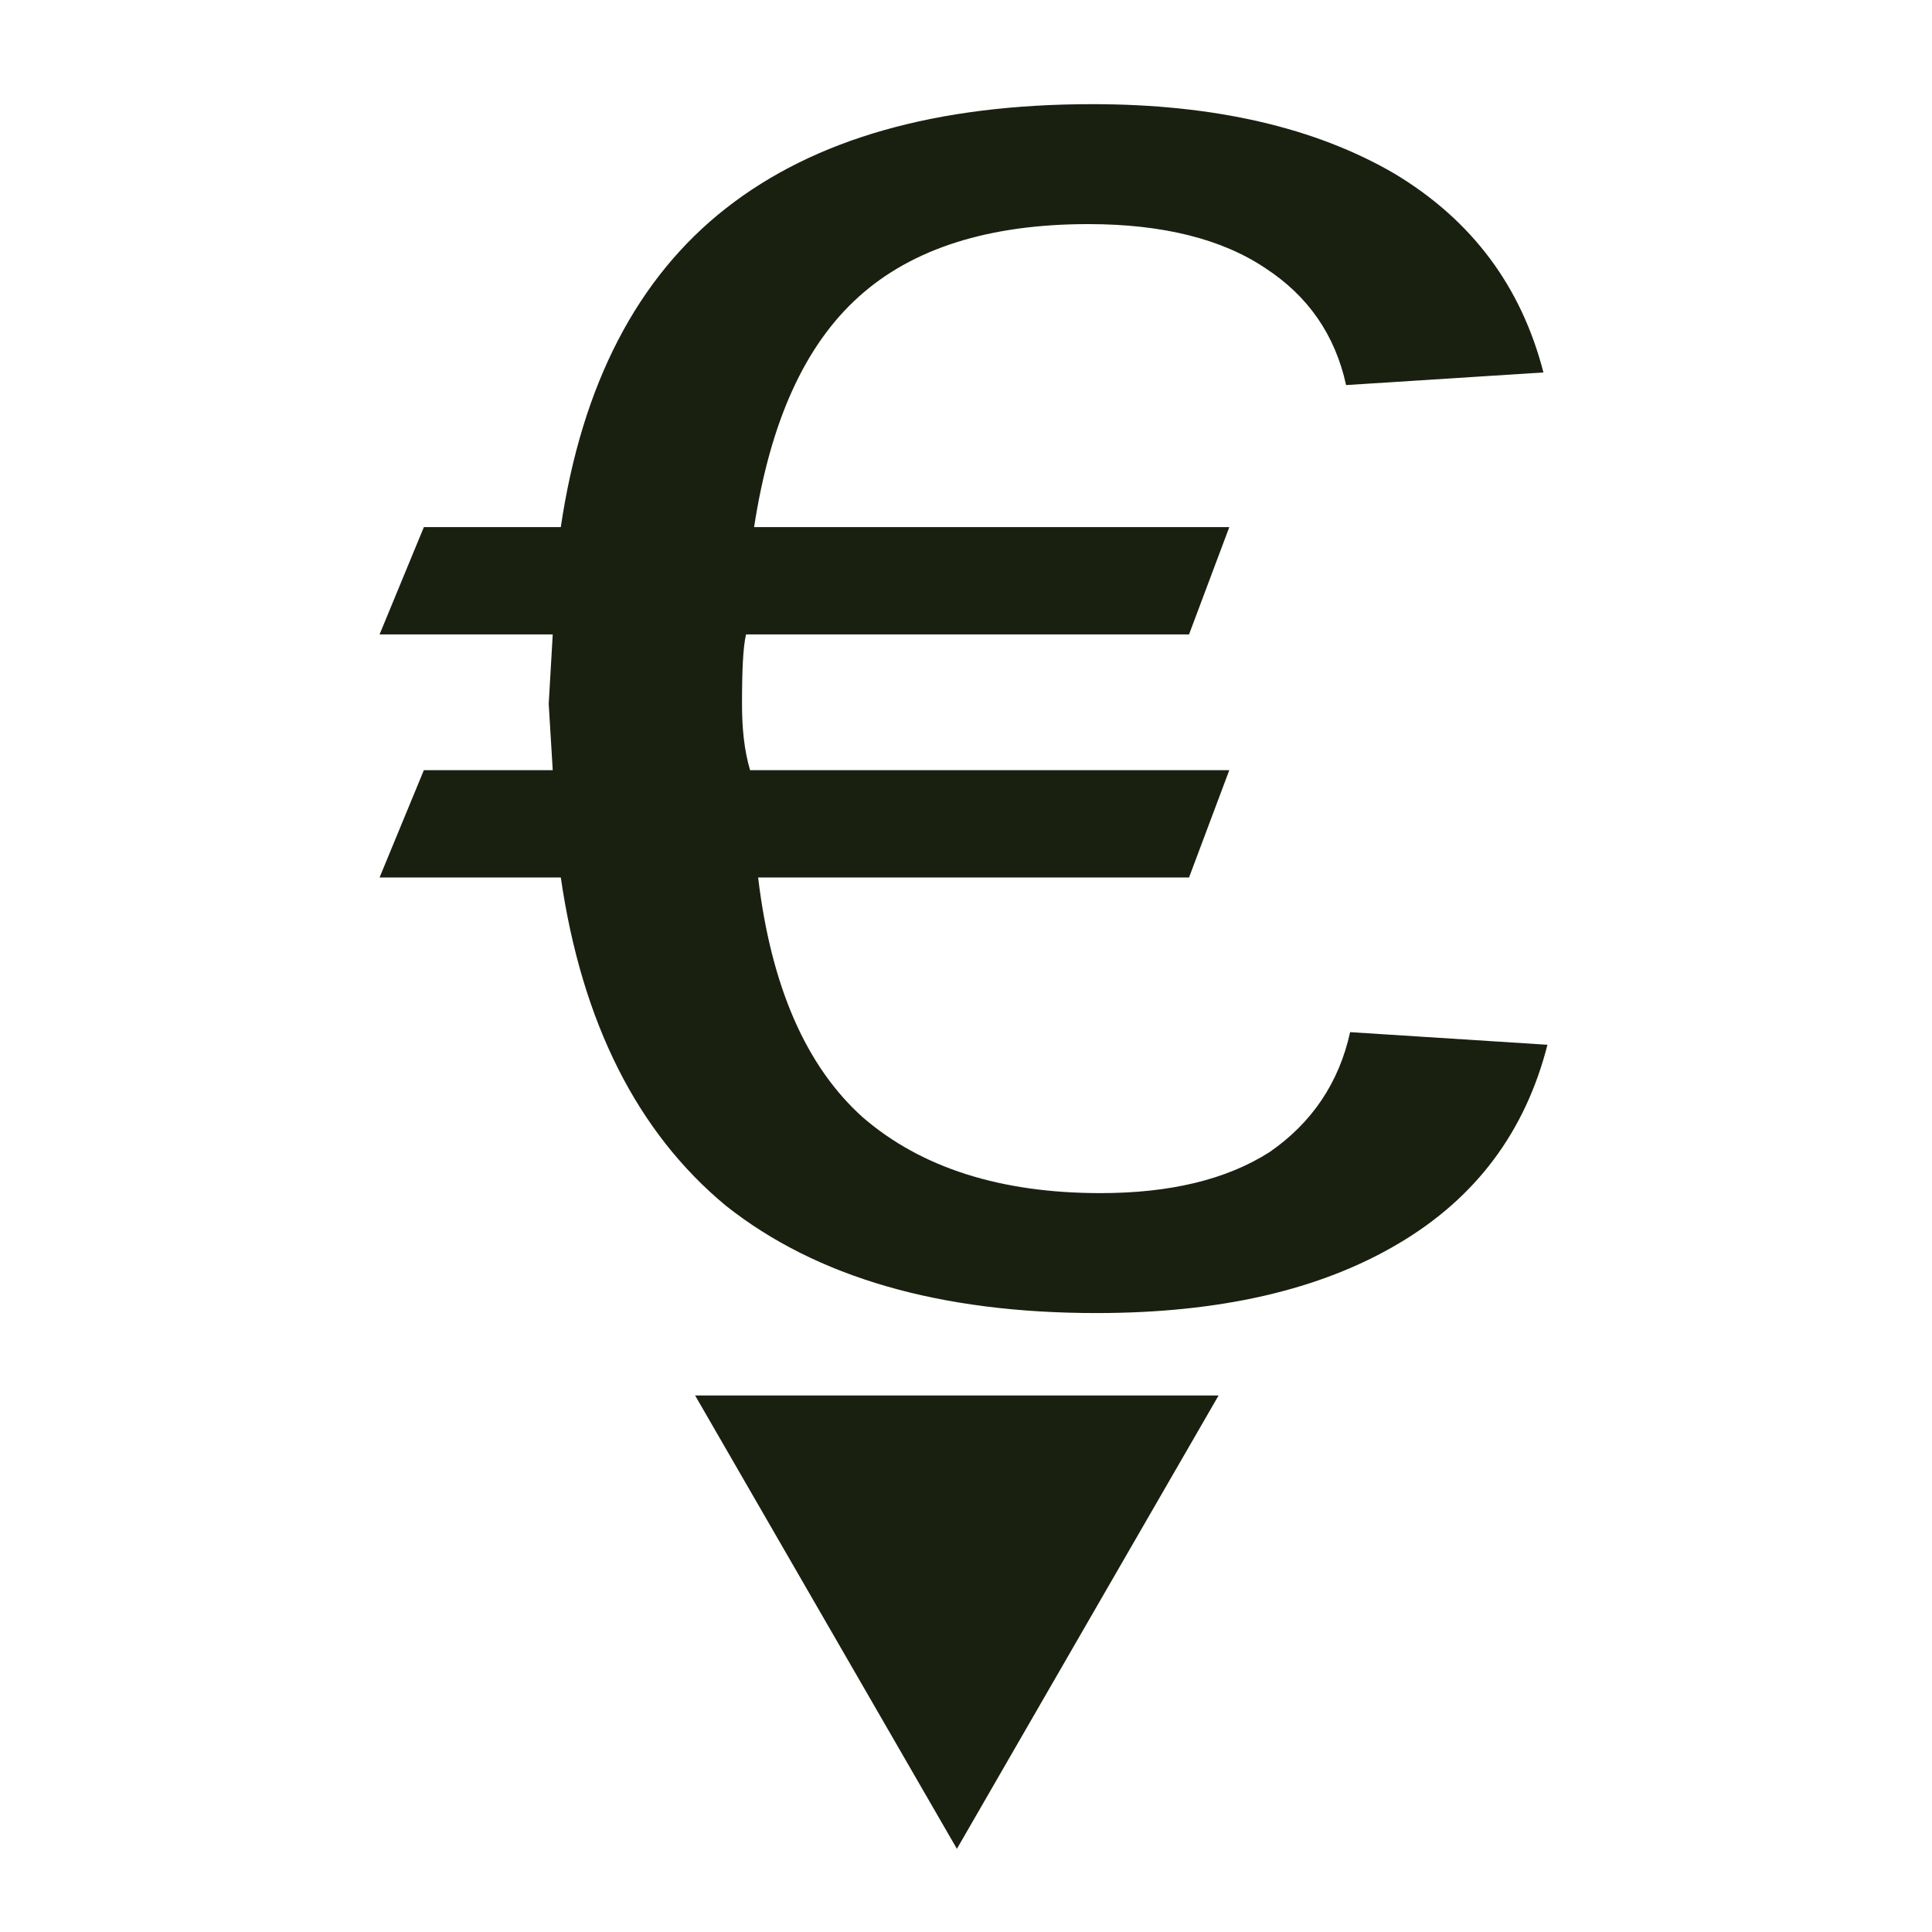
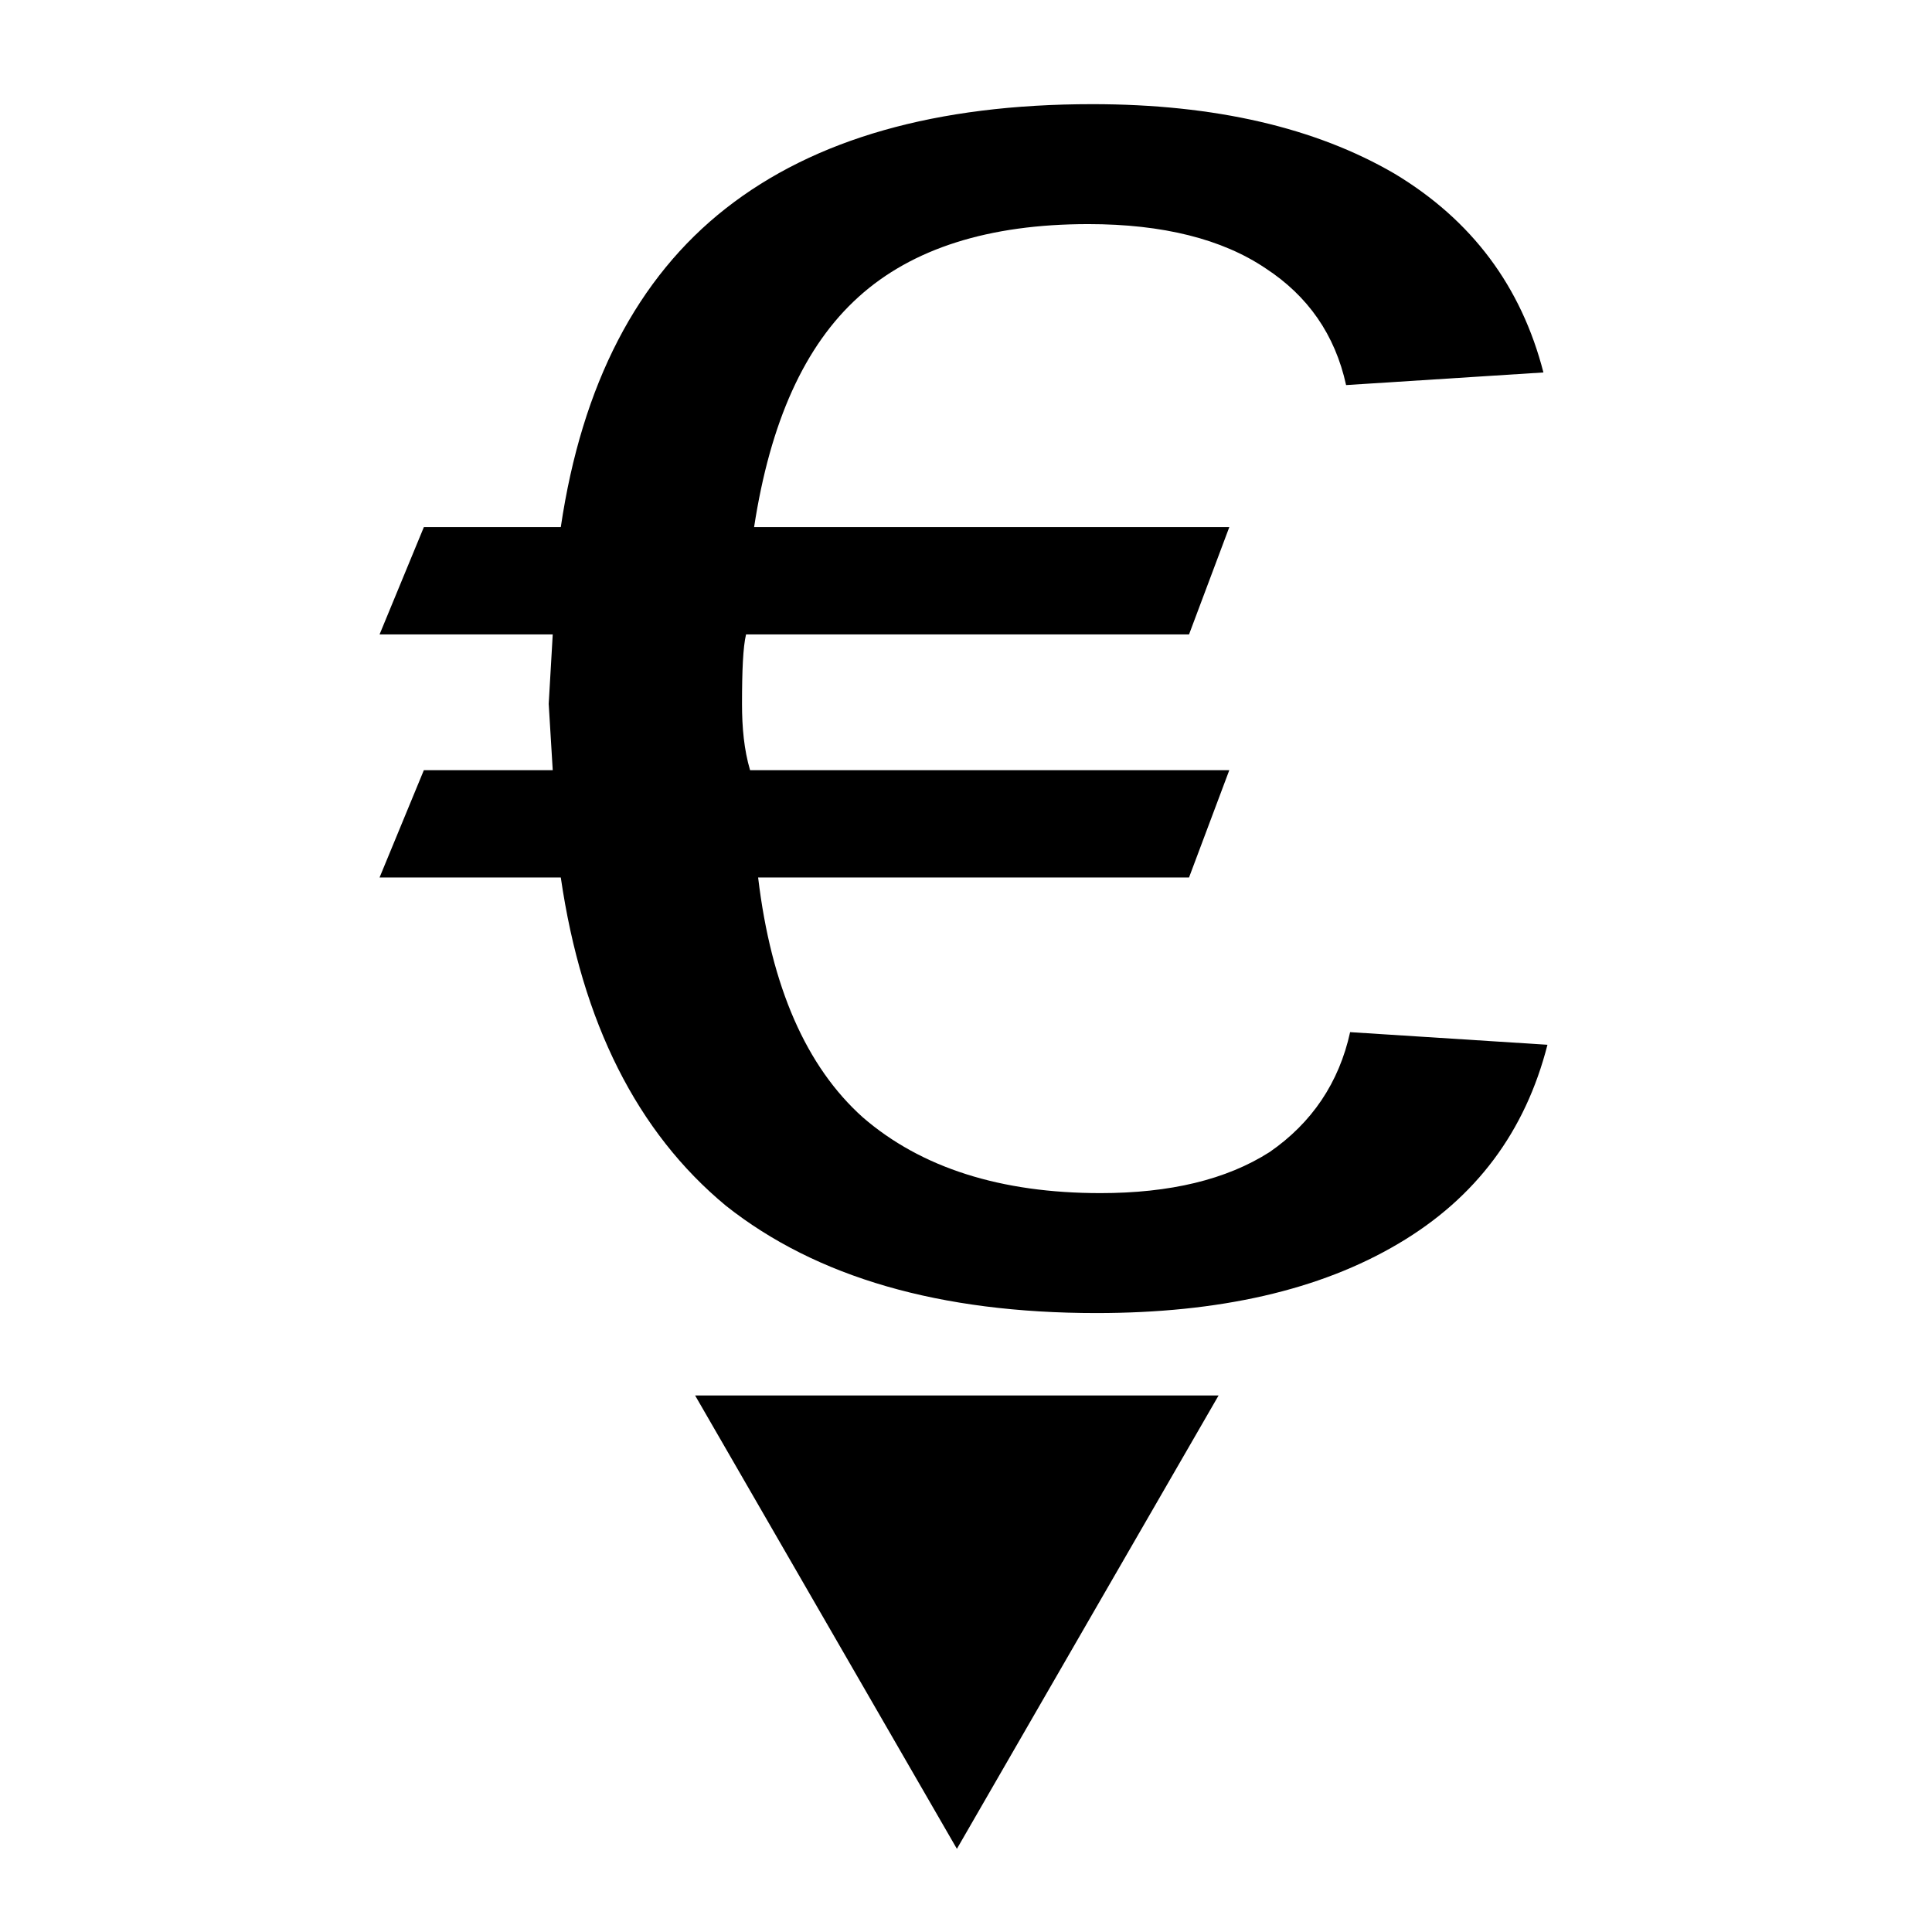
<svg xmlns="http://www.w3.org/2000/svg" width="32" height="32" viewBox="0 0 8.467 8.467" version="1.1" id="svg8">
  <defs id="defs2" />
  <g id="layer1">
-     <text xml:space="preserve" style="font-style:normal;font-variant:normal;font-weight:normal;font-stretch:normal;font-size:8.467px;line-height:1.25;font-family:'Liberation Sans';-inkscape-font-specification:'Liberation Sans, Normal';font-variant-ligatures:normal;font-variant-caps:normal;font-variant-numeric:normal;font-variant-east-asian:normal;fill:#1a2010;fill-opacity:1;stroke:none;stroke-width:0.147;stroke-miterlimit:4;stroke-dasharray:none;stroke-opacity:1" x="1.412" y="6.423" id="text1039" transform="scale(1.129553,0.8853063)">
-       <tspan id="tspan1037" x="1.412" y="6.423" style="font-style:normal;font-variant:normal;font-weight:normal;font-stretch:normal;font-size:8.467px;font-family:'Liberation Sans';-inkscape-font-specification:'Liberation Sans, Normal';font-variant-ligatures:normal;font-variant-caps:normal;font-variant-numeric:normal;font-variant-east-asian:normal;fill:#1a2010;fill-opacity:1;stroke:none;stroke-width:0.147;stroke-miterlimit:4;stroke-dasharray:none;stroke-opacity:1">€</tspan>
+     <text xml:space="preserve" style="font-style:normal;font-variant:normal;font-weight:normal;font-stretch:normal;font-size:8.467px;line-height:1.25;font-family:'Liberation Sans';-inkscape-font-specification:'Liberation Sans, Normal';font-variant-ligatures:normal;font-variant-caps:normal;font-variant-numeric:normal;font-variant-east-asian:normal;fill:#000000;fill-opacity:1;stroke:none;stroke-width:0.147;stroke-miterlimit:4;stroke-dasharray:none;stroke-opacity:1" x="1.412" y="6.423" id="text1039" transform="scale(1.129553,0.8853063)">
+       <tspan id="tspan1037" x="1.412" y="6.423" style="font-style:normal;font-variant:normal;font-weight:normal;font-stretch:normal;font-size:8.467px;font-family:'Liberation Sans';-inkscape-font-specification:'Liberation Sans, Normal';font-variant-ligatures:normal;font-variant-caps:normal;font-variant-numeric:normal;font-variant-east-asian:normal;fill:#000000;fill-opacity:1;stroke:none;stroke-width:0.147;stroke-miterlimit:4;stroke-dasharray:none;stroke-opacity:1">€</tspan>
    </text>
-     <path style="fill:#1a2010;fill-opacity:1;stroke:#1a2010;stroke-width:0;stroke-linecap:square;stroke-opacity:1;paint-order:fill markers stroke" id="path1009" d="m 28.016,28.078 -2.722,-4.714 -2.722,-4.714 5.443,0 5.443,0 -2.722,4.714 z" transform="matrix(0.2107416,0,0,0.2107416,-1.710524,2.185332)" />
+     <path style="fill:#000000;fill-opacity:1;stroke:#000000;stroke-width:0;stroke-linecap:square;stroke-opacity:1;paint-order:fill markers stroke" id="path1009" d="m 28.016,28.078 -2.722,-4.714 -2.722,-4.714 5.443,0 5.443,0 -2.722,4.714 z" transform="matrix(0.2107416,0,0,0.2107416,-1.710524,2.185332)" />
  </g>
</svg>
